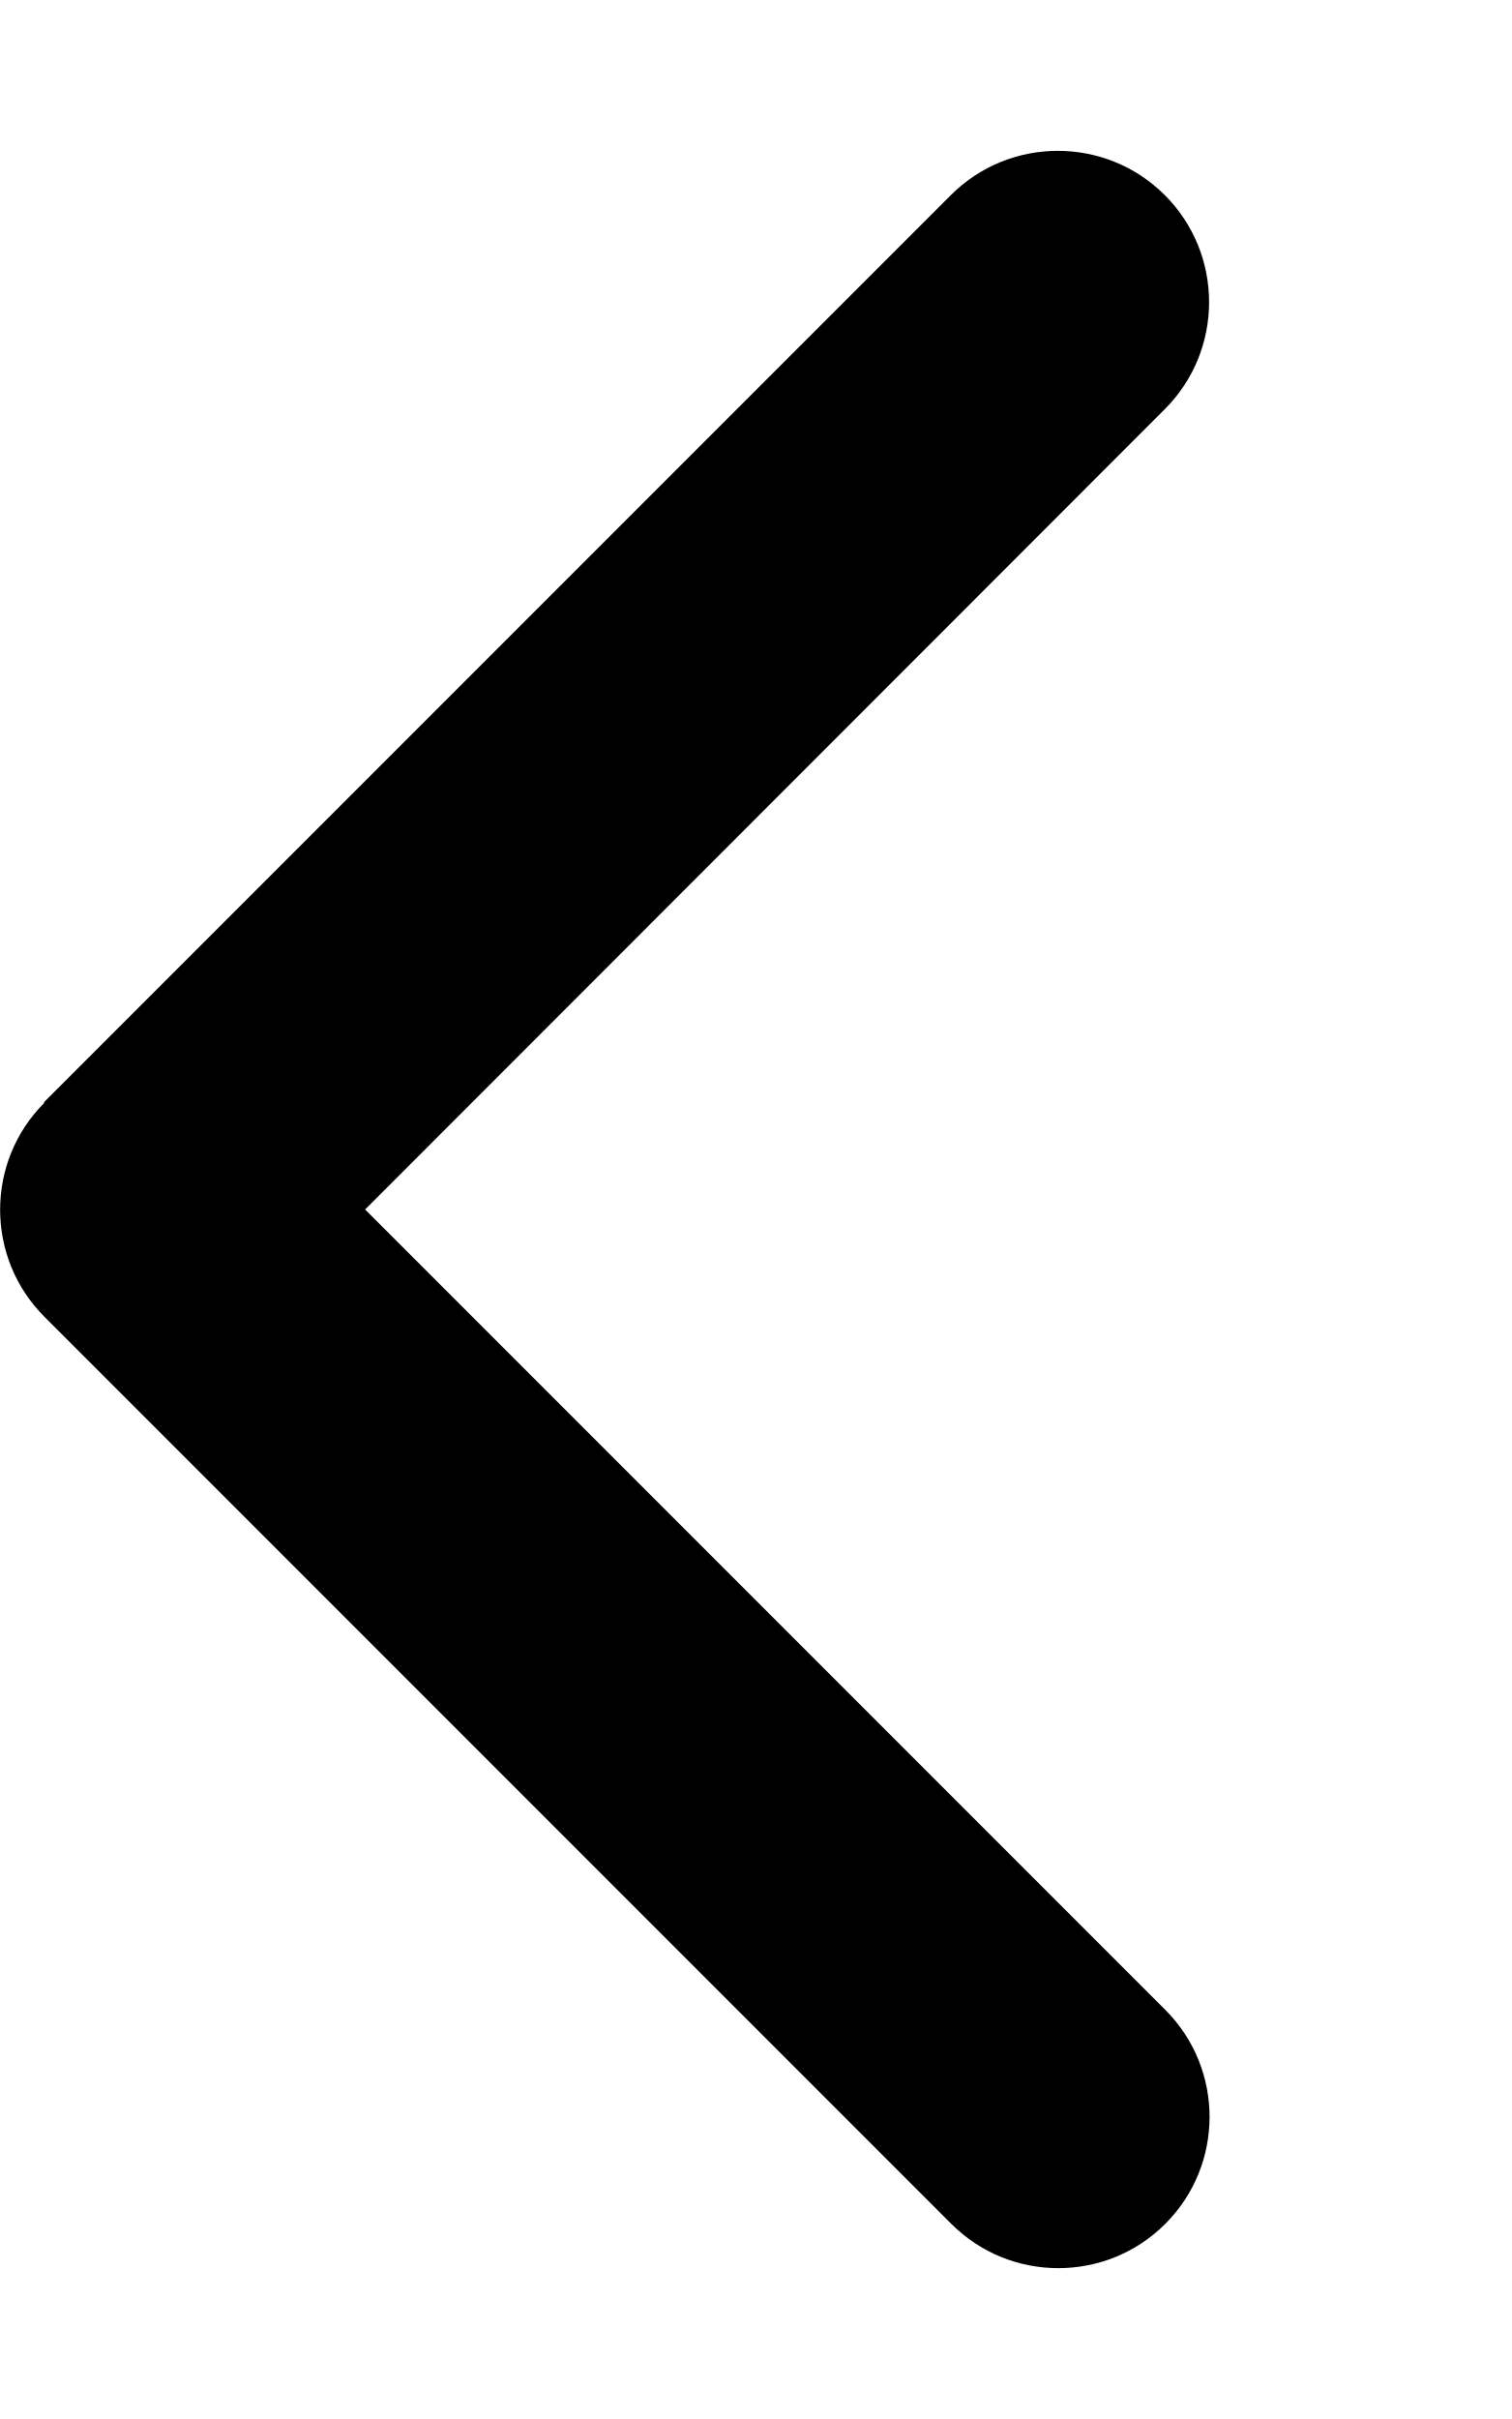
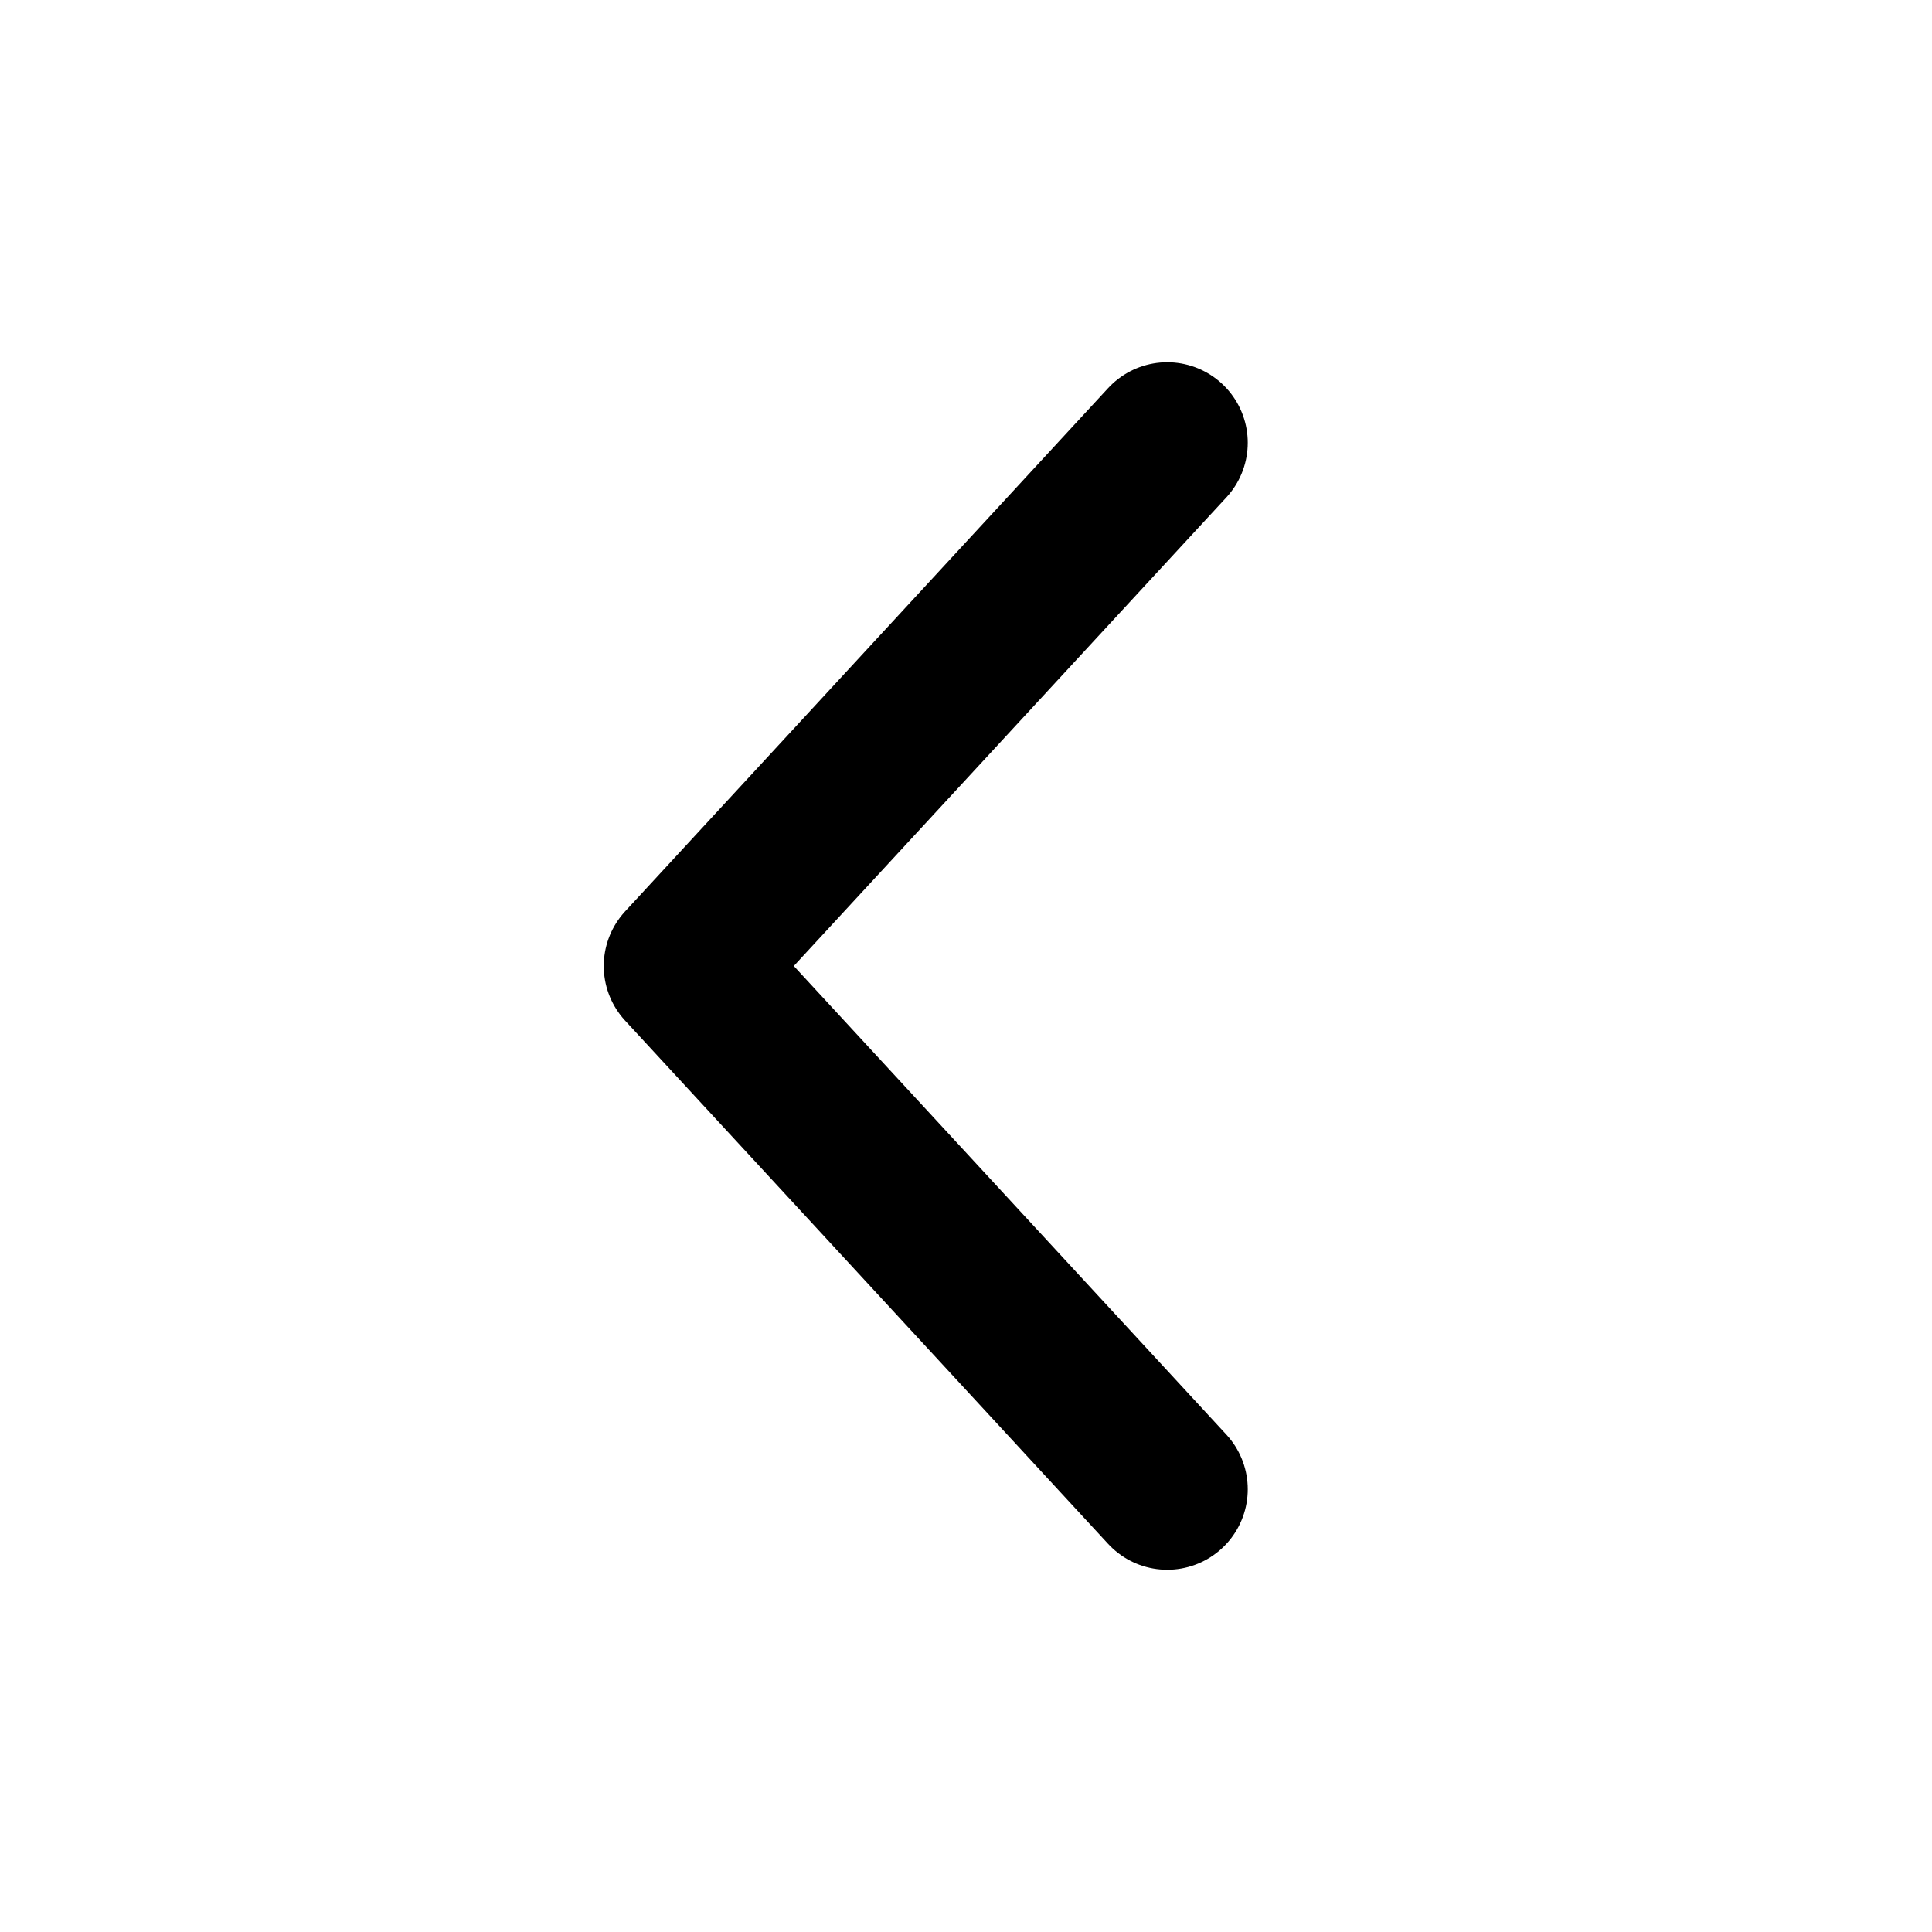
- <svg xmlns="http://www.w3.org/2000/svg" viewBox="0 0 320 512">
-   <path d="M9.4 233.4c-12.5 12.5-12.5 32.8 0 45.3l192 192c12.5 12.5 32.8 12.5 45.3 0s12.5-32.8 0-45.3L77.3 256 246.6 86.6c12.5-12.5 12.5-32.8 0-45.3s-32.8-12.5-45.3 0l-192 192z" />
+ <svg xmlns="http://www.w3.org/2000/svg" viewBox="0 0 24 24" fill="none" stroke="currentColor" stroke-width="2" stroke-linecap="round" stroke-linejoin="round">
+   <path d="M14.5 5.5L8.5 12l6 6.5" />
</svg>
